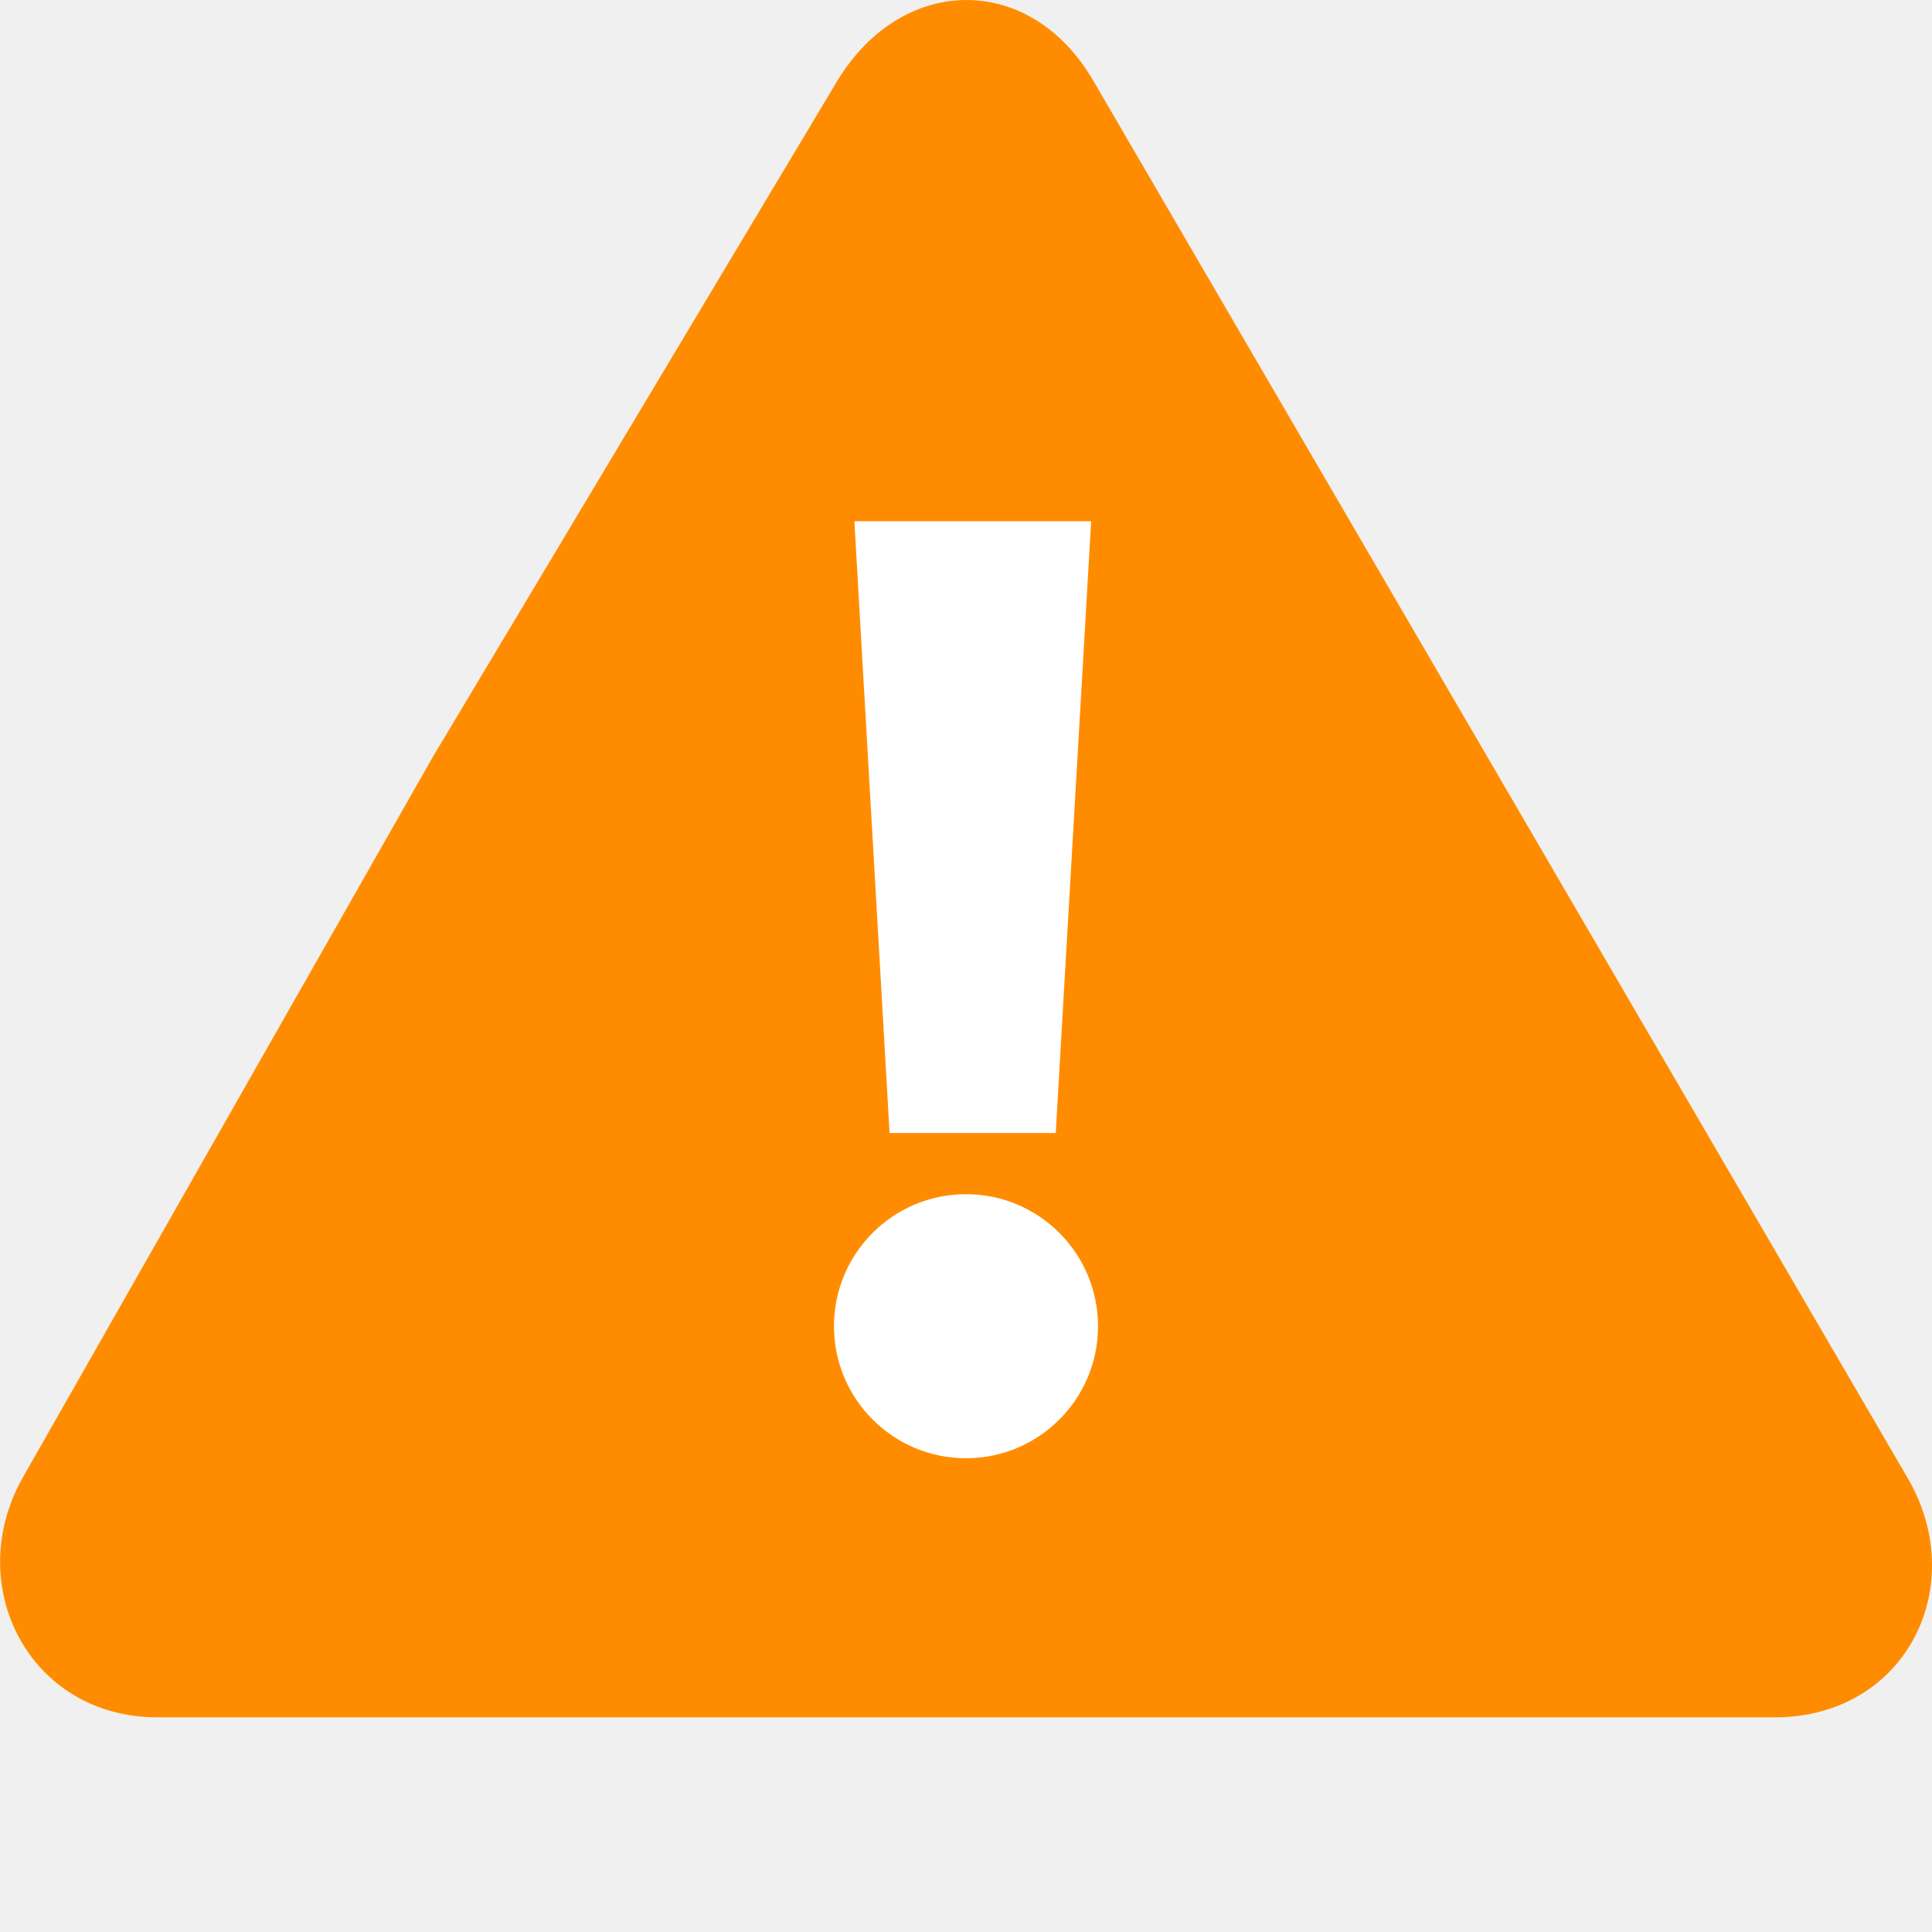
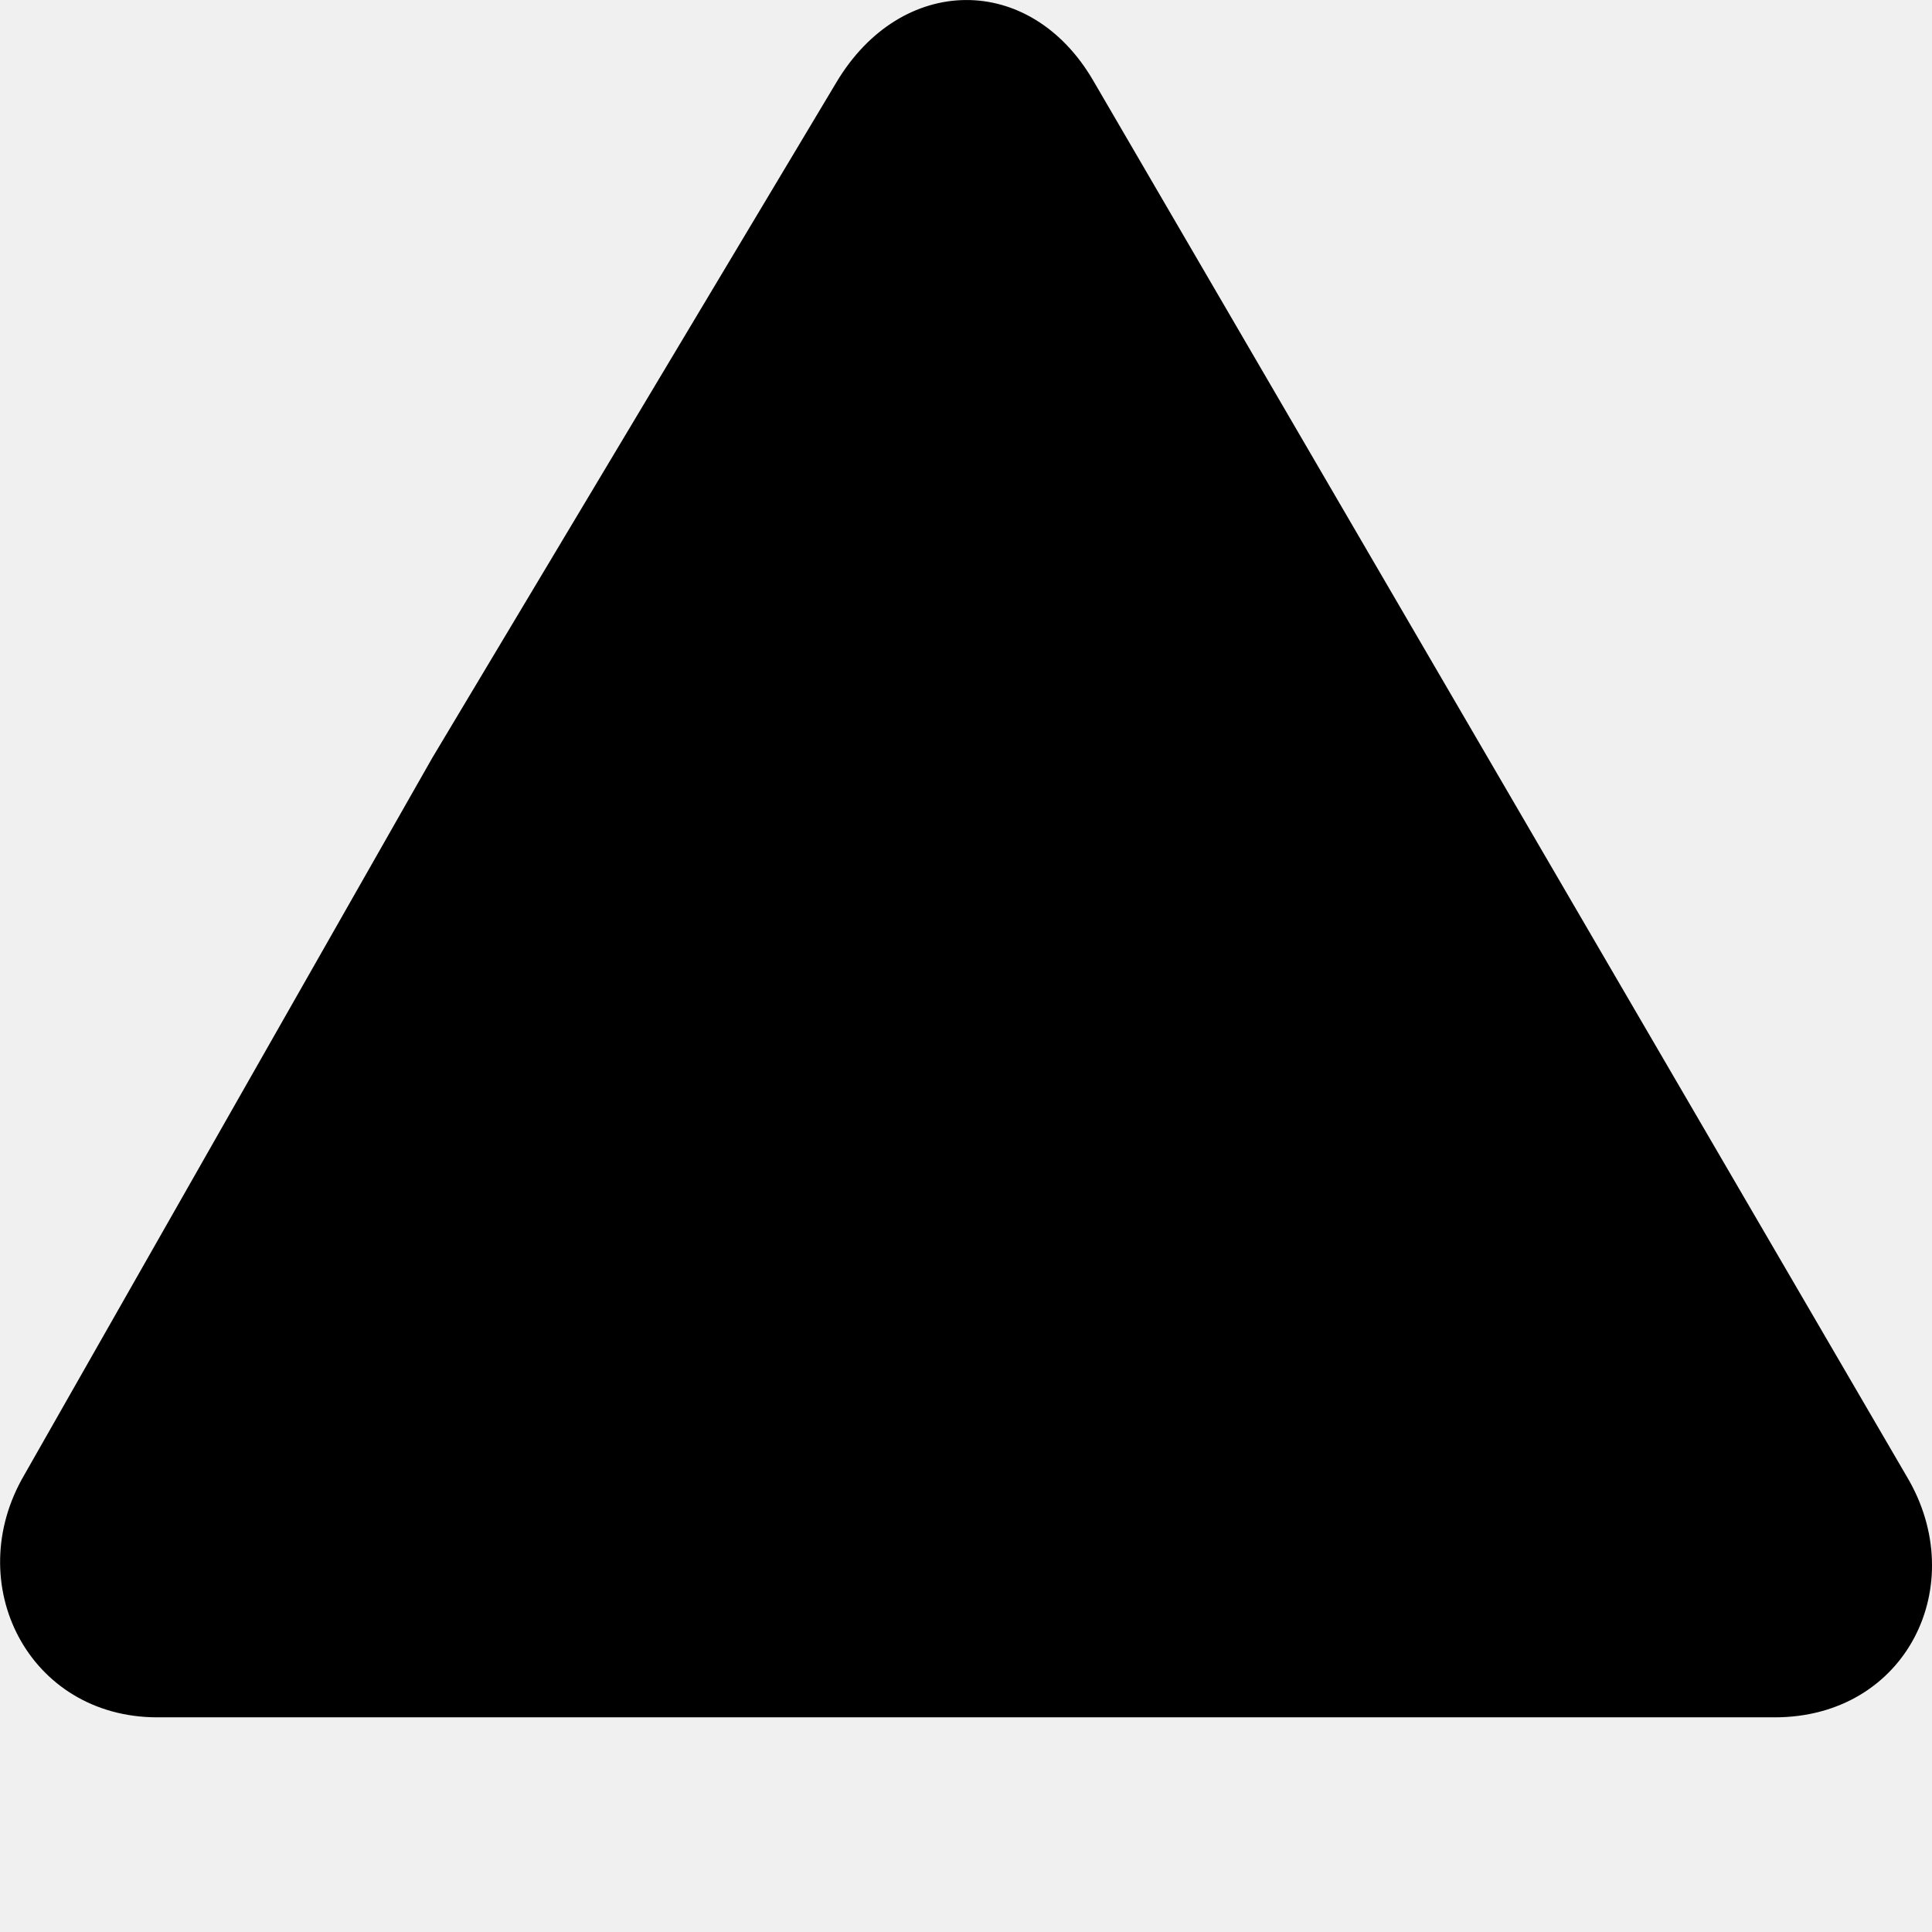
- <svg xmlns="http://www.w3.org/2000/svg" viewBox="0 0 9 9" class="msportalfx-svg-placeholder" role="presentation" focusable="false" aria-hidden="true">
-   <style type="text/css">
-     .msportalfx-svg-c01 {
-       fill: #fff;
-     }
- 	.msportalfx-svg-c10 {
- 		fill: #ff8c00;
- 	}
-   </style>
+ <svg viewBox="0 0 9 9" class="fxs-portal-svg" role="presentation" focusable="false" id="FxSymbol0-000" width="100%" height="100%">
  <g>
    <path d="M8.267 8H.733c-.6 0-.916-.623-.62-1.129L2.014 3.53 3.896.384c.302-.507.903-.514 1.197-.008L7.001 3.65l1.882 3.229C9.183 7.383 8.881 8 8.267 8z" class="msportalfx-svg-c10" />
    <circle cx="4.5" cy="6.178" r="0.615" class="msportalfx-svg-c01" />
    <path d="M4.623 2.428H3.98l.164 2.85h.774l.165-2.85z" class="msportalfx-svg-c01" />
  </g>
</svg>
